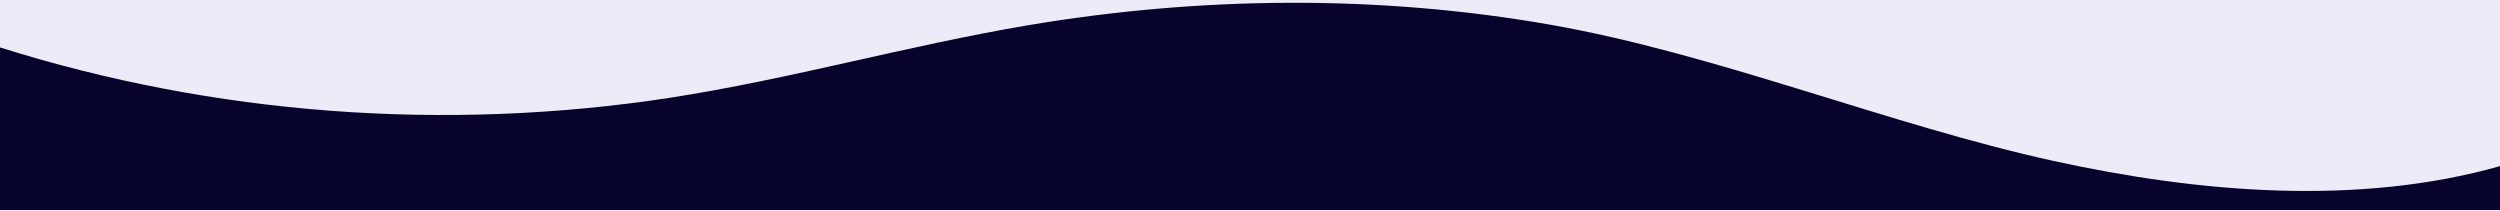
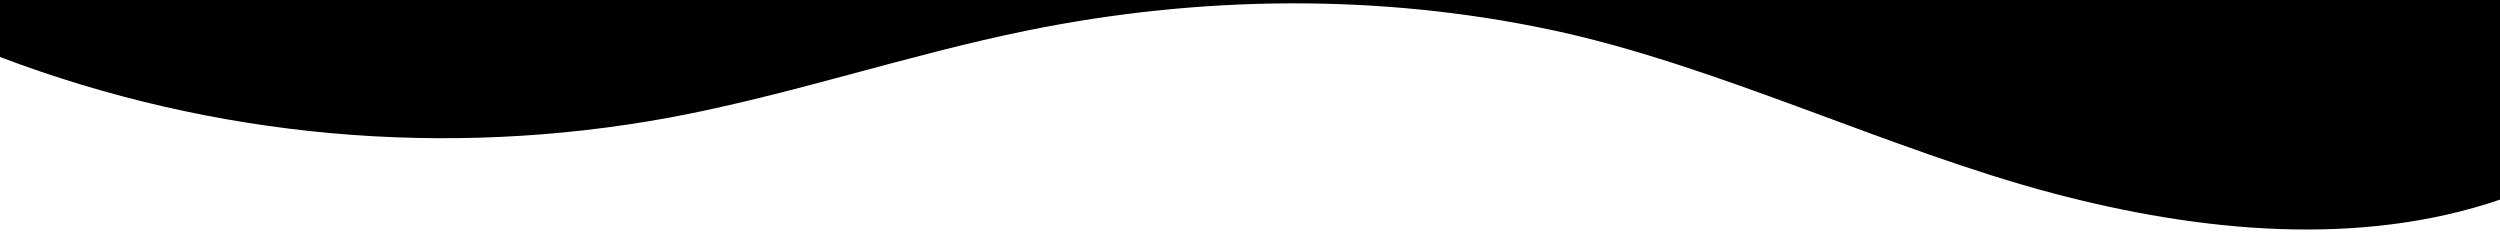
- <svg xmlns="http://www.w3.org/2000/svg" width="1440" height="121" viewBox="0 0 1440 121" fill="none">
-   <rect width="1440" height="121" fill="#06042D" />
-   <path d="M385.668 56.354C455.268 45.581 522.66 26.27 592.068 14.558C690.936 -2.137 793.896 -3.145 892.608 14.168C988.536 30.953 1088 71.89 1182.79 92.689C1266.85 111.141 1358.63 118.739 1440 95.684V0H0V27.308C122.959 66.103 256.336 76.148 385.668 56.354Z" fill="#EBECF7" />
+ <svg xmlns="http://www.w3.org/2000/svg" viewBox="0 0 1200 120" preserveAspectRatio="none">
+   <path d="M321.39,56.44c58-10.79,114.16-30.13,172-41.86,82.39-16.72,168.19-17.73,250.45-.39C823.78,31,906.67,72,985.66,92.83c70.05,18.48,146.53,26.09,214.34,3V0H0V27.35A600.21,600.21,0,0,0,321.39,56.44Z" />
</svg>
